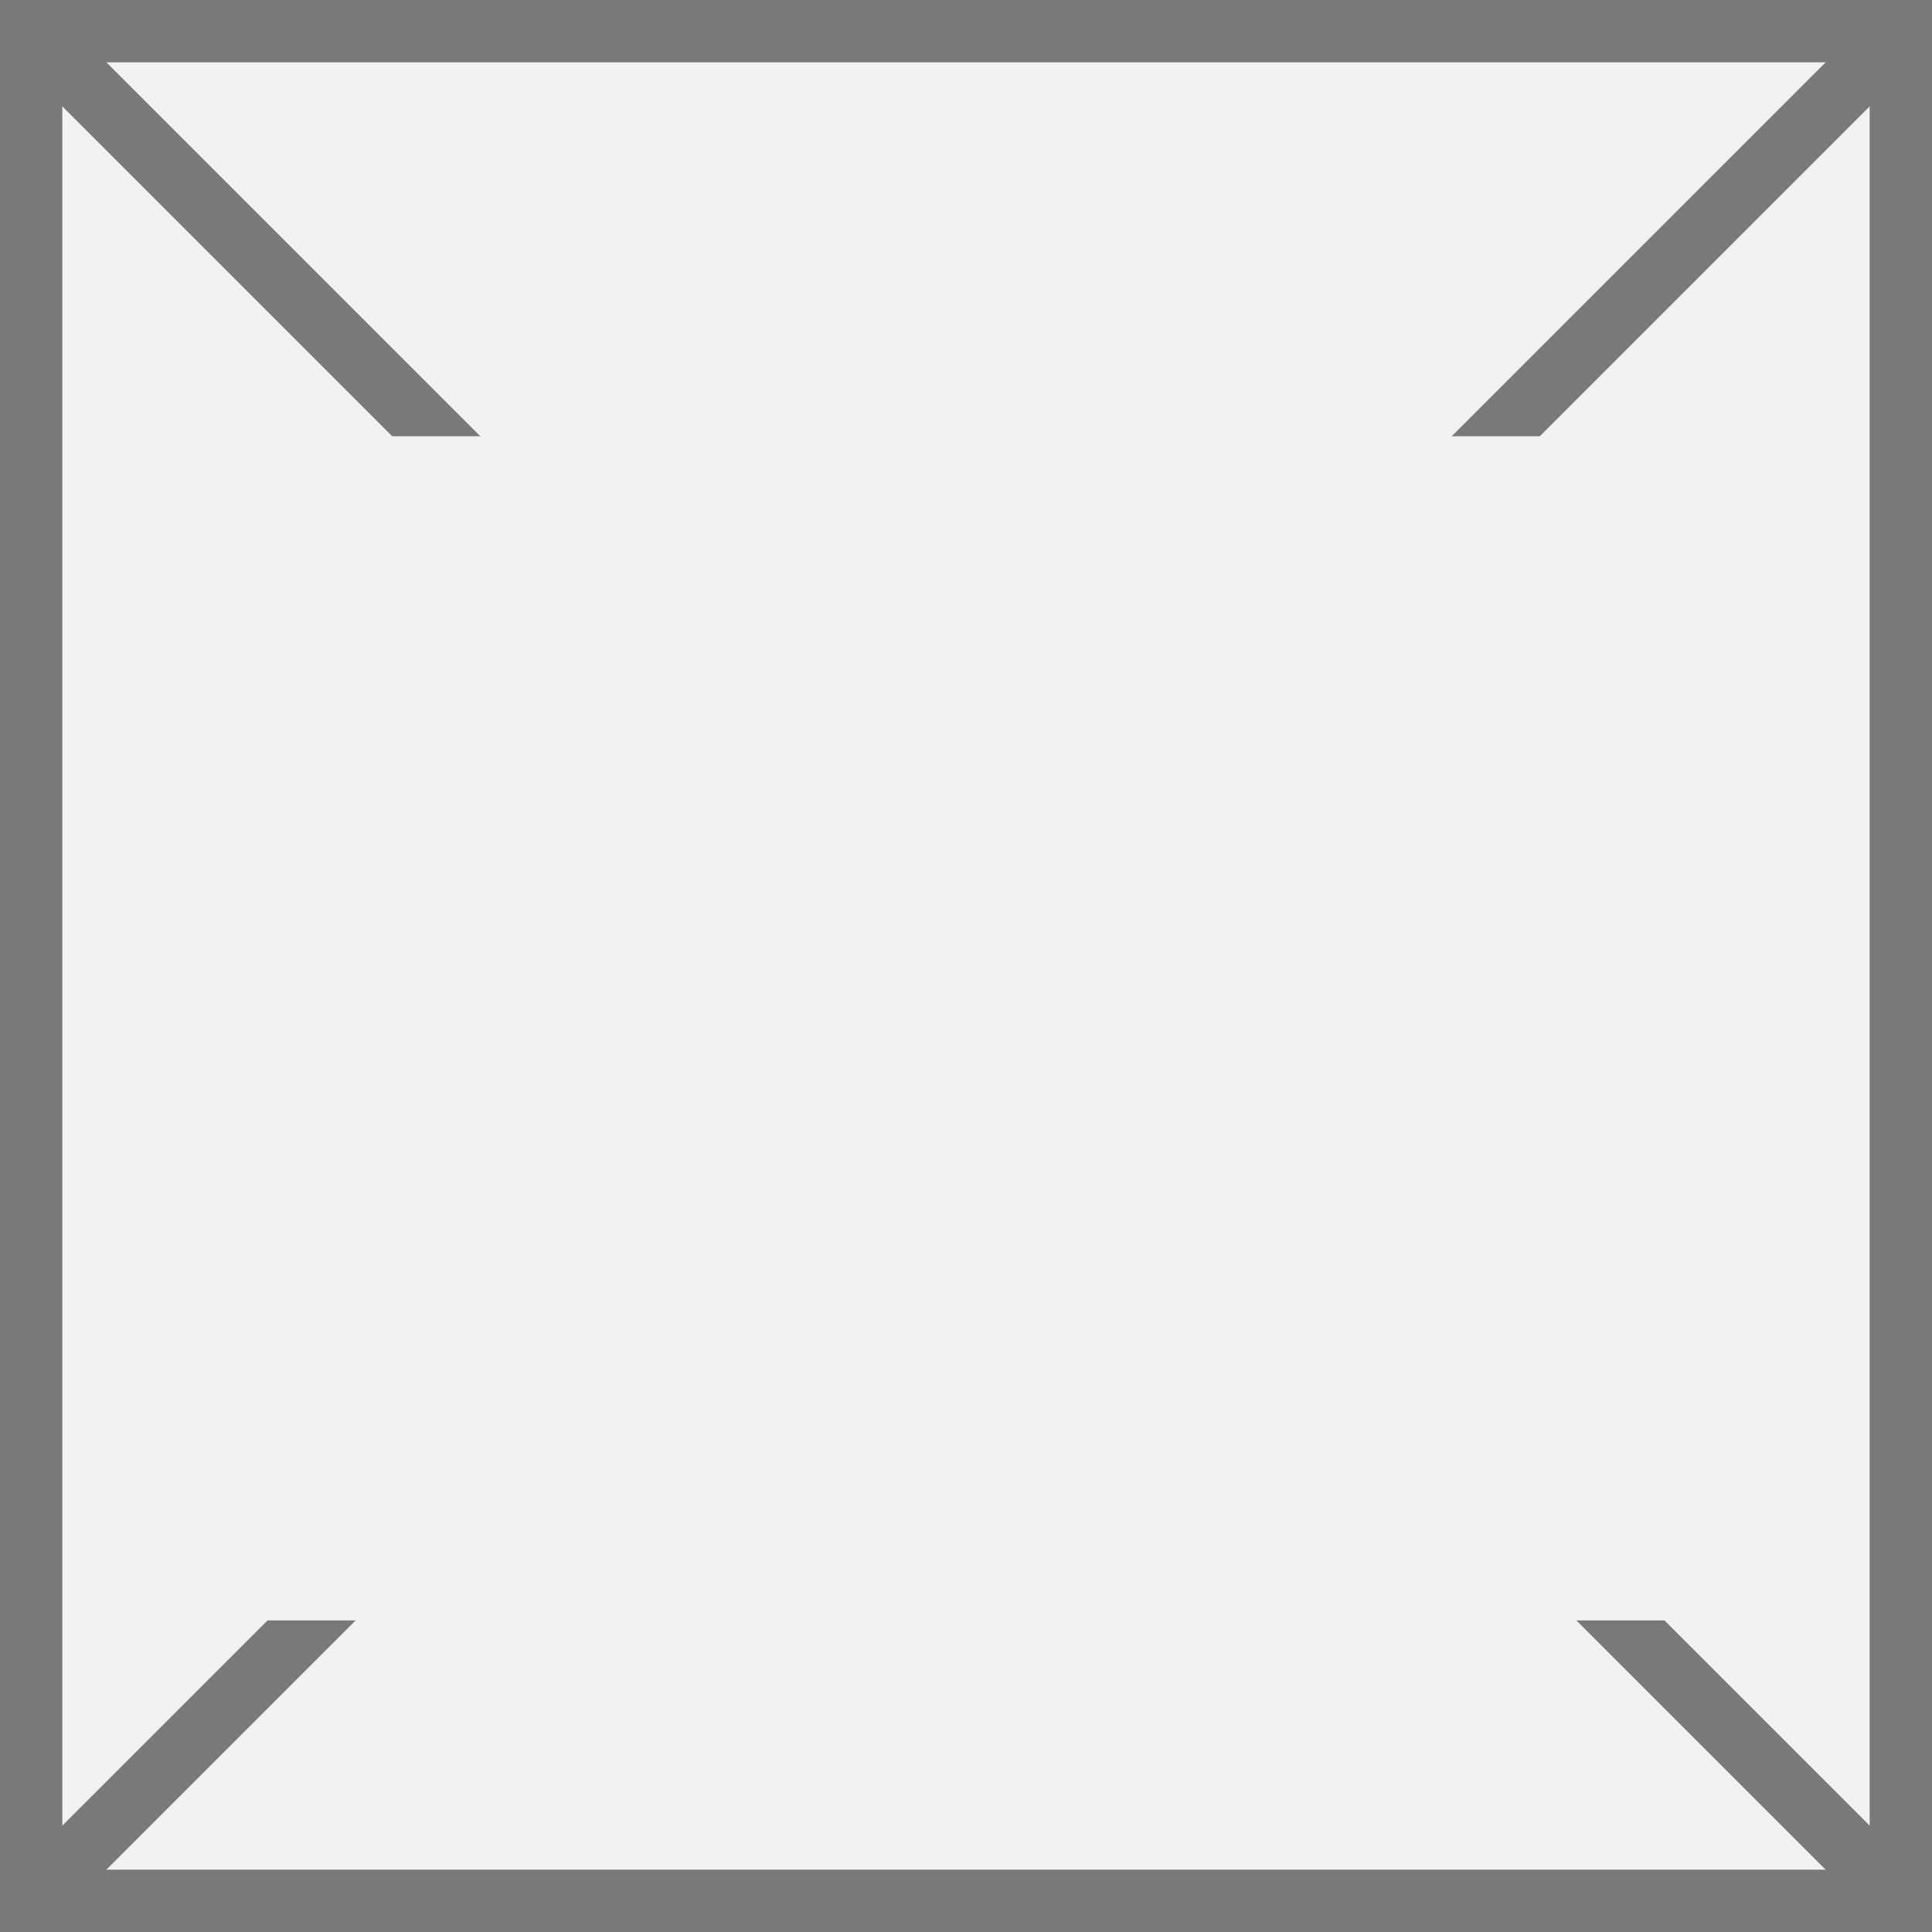
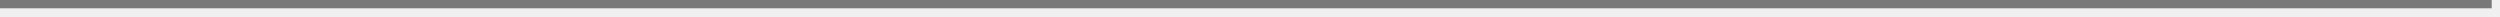
- <svg xmlns="http://www.w3.org/2000/svg" version="1.1" width="31px" height="31px">
-   <defs>
-     <mask fill="white" id="clip130">
-       <path d="M 758.711 243  L 784.289 243  L 784.289 262  L 758.711 262  Z M 755 236  L 786 236  L 786 267  L 755 267  Z " fill-rule="evenodd" />
-     </mask>
-   </defs>
-   <g transform="matrix(1 0 0 1 -755 -236 )">
-     <path d="M 755.5 236.5  L 785.5 236.5  L 785.5 266.5  L 755.5 266.5  L 755.5 236.5  Z " fill-rule="nonzero" fill="#f2f2f2" stroke="none" />
-     <path d="M 755.5 236.5  L 785.5 236.5  L 785.5 266.5  L 755.5 266.5  L 755.5 236.5  Z " stroke-width="1" stroke="#797979" fill="none" />
-     <path d="M 755.354 236.354  L 785.646 266.646  M 785.646 236.354  L 755.354 266.646  " stroke-width="1" stroke="#797979" fill="none" mask="url(#clip130)" />
+ <svg xmlns="http://www.w3.org/2000/svg" version="1.1" width="301px" height="2px">
+   <g transform="matrix(1 0 0 1 -71 -124 )">
+     <path d="M 71 124.5  L 371 124.5  " stroke-width="1" stroke="#797979" fill="none" />
  </g>
</svg>
